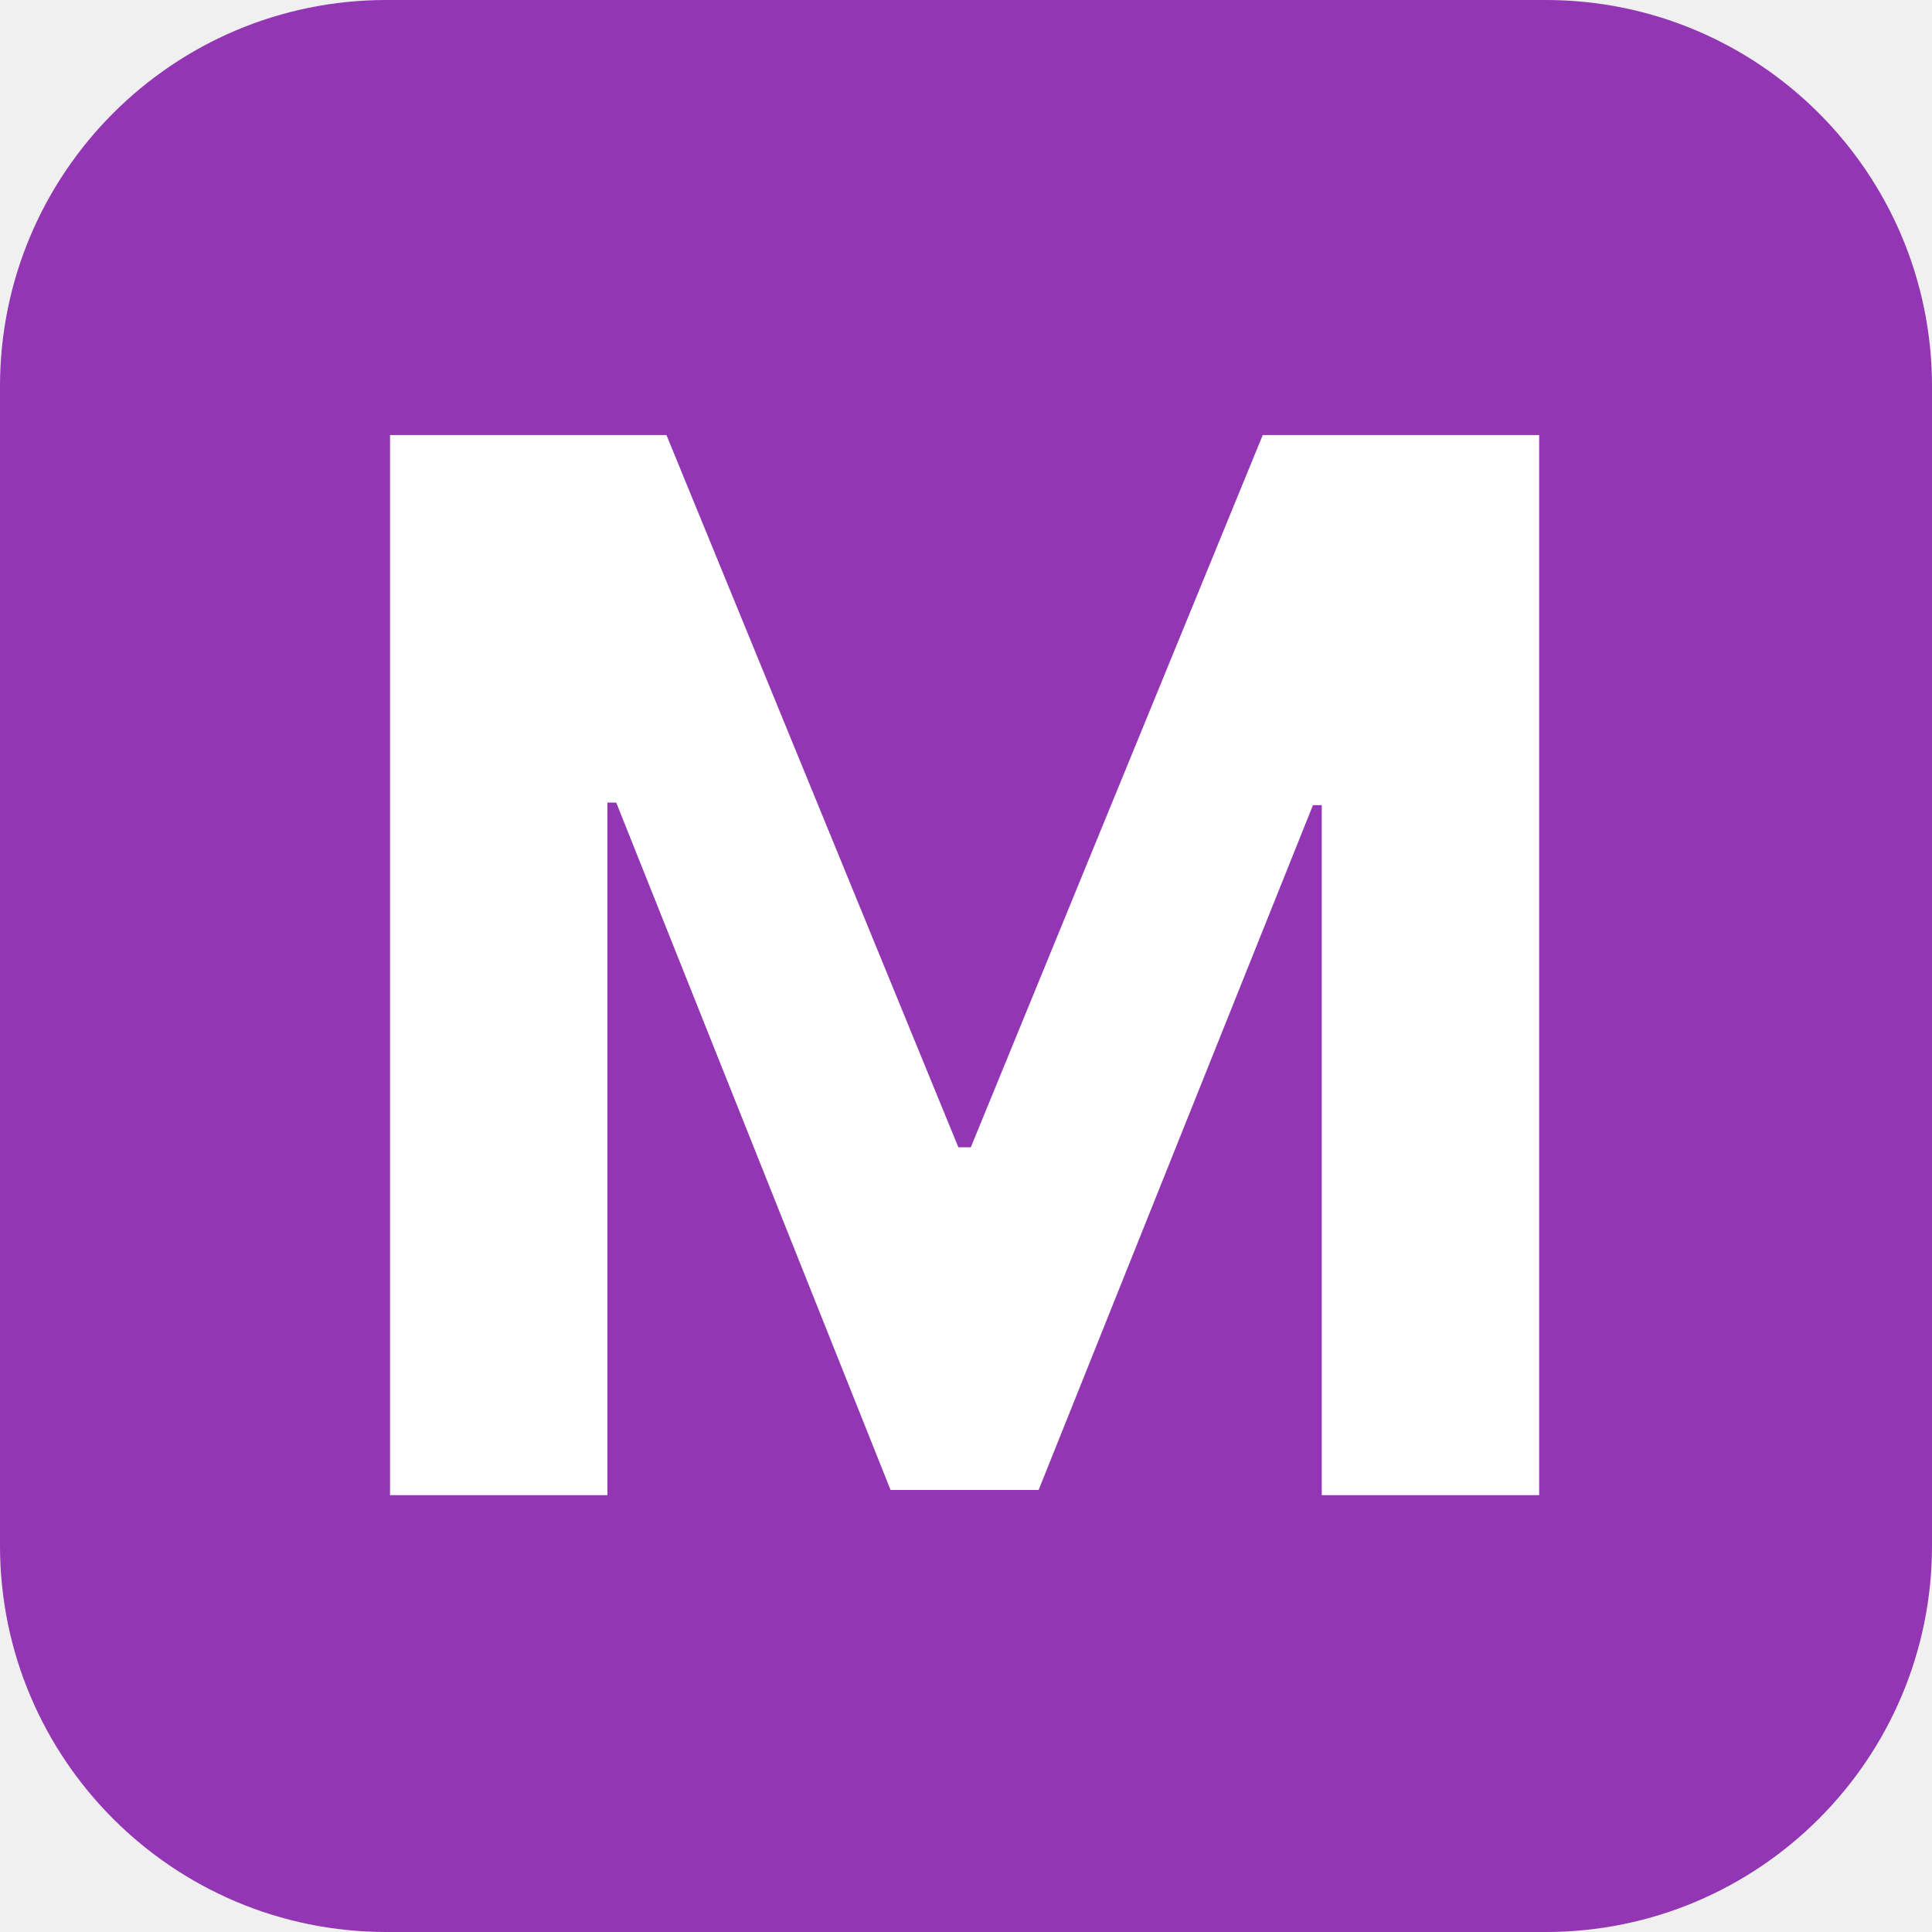
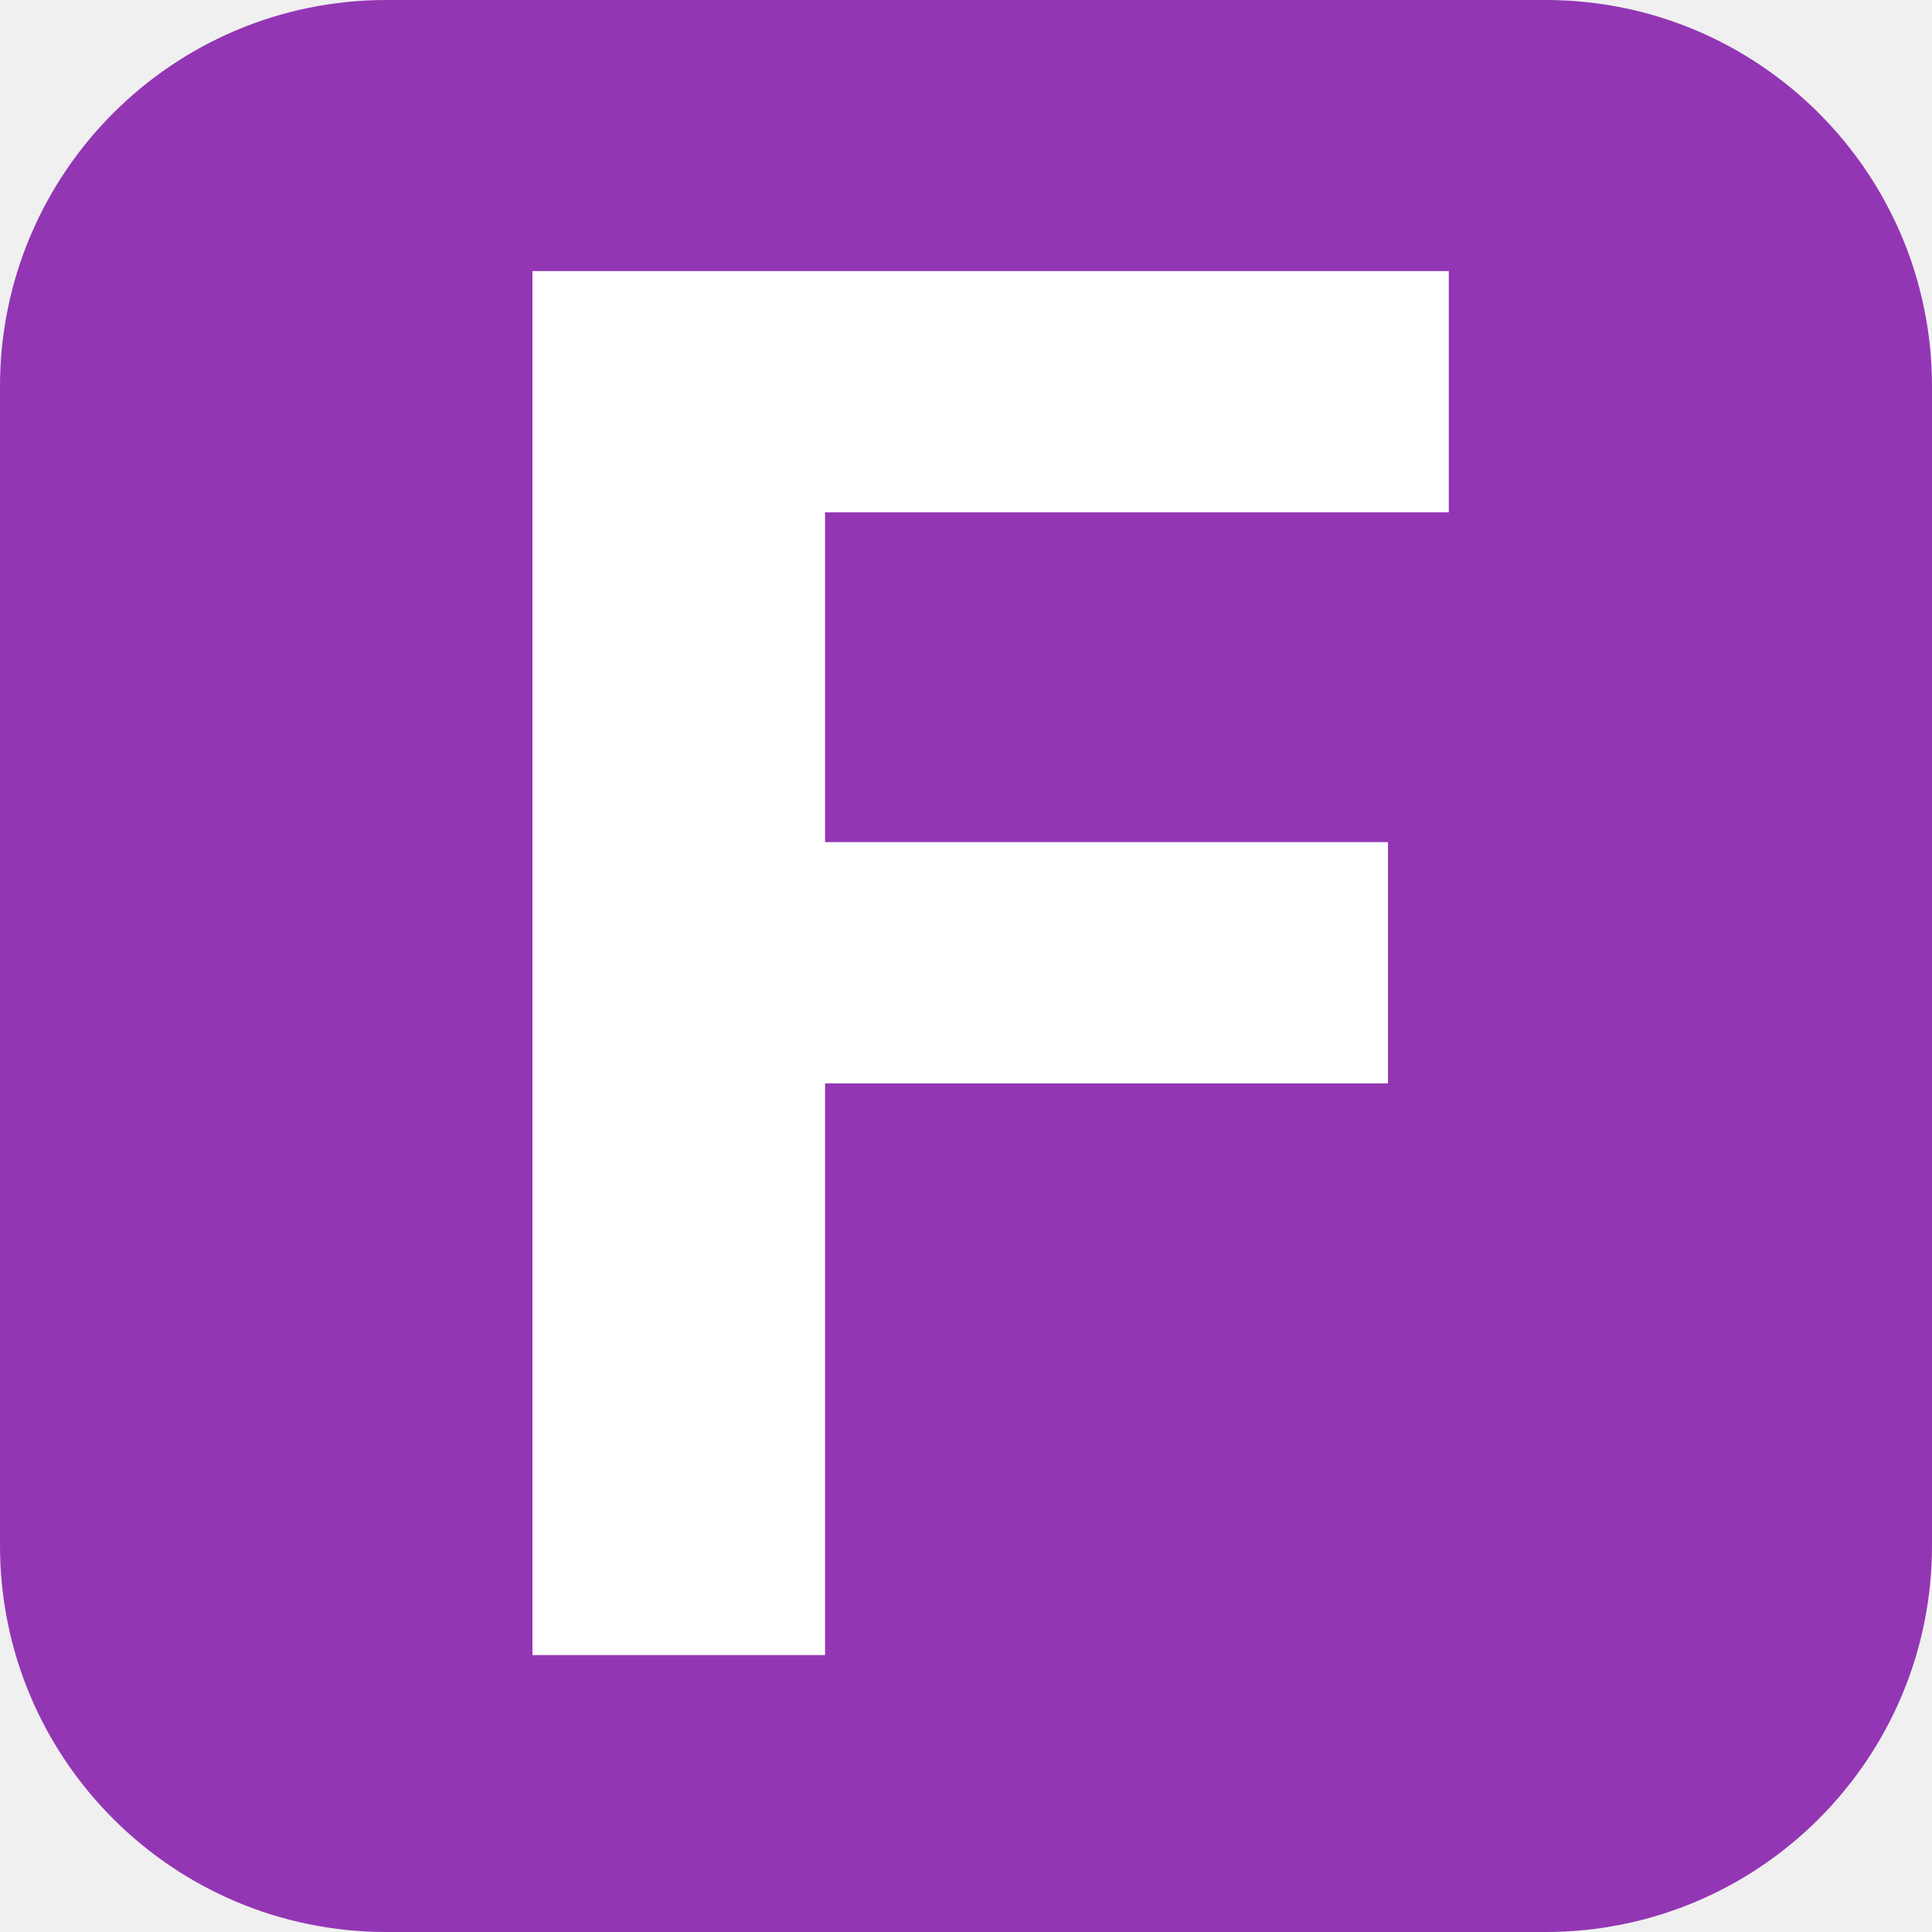
<svg xmlns="http://www.w3.org/2000/svg" width="300" height="300" viewBox="0 0 300 300" fill="none">
  <rect width="300" height="300" rx="60" fill="#9336B4" />
-   <path d="M60.563 67.554H103.485L148.817 178.153H150.746L196.079 67.554H239V232.166H205.242V125.024H203.875L161.276 231.362H138.288L95.688 124.622H94.322V232.166H60.563V67.554Z" fill="white" />
+   <path d="M82.678 257V42.095H224.969V79.556H128.115V130.764H215.525V168.226H128.115V257H82.678Z" fill="white" />
</svg>
